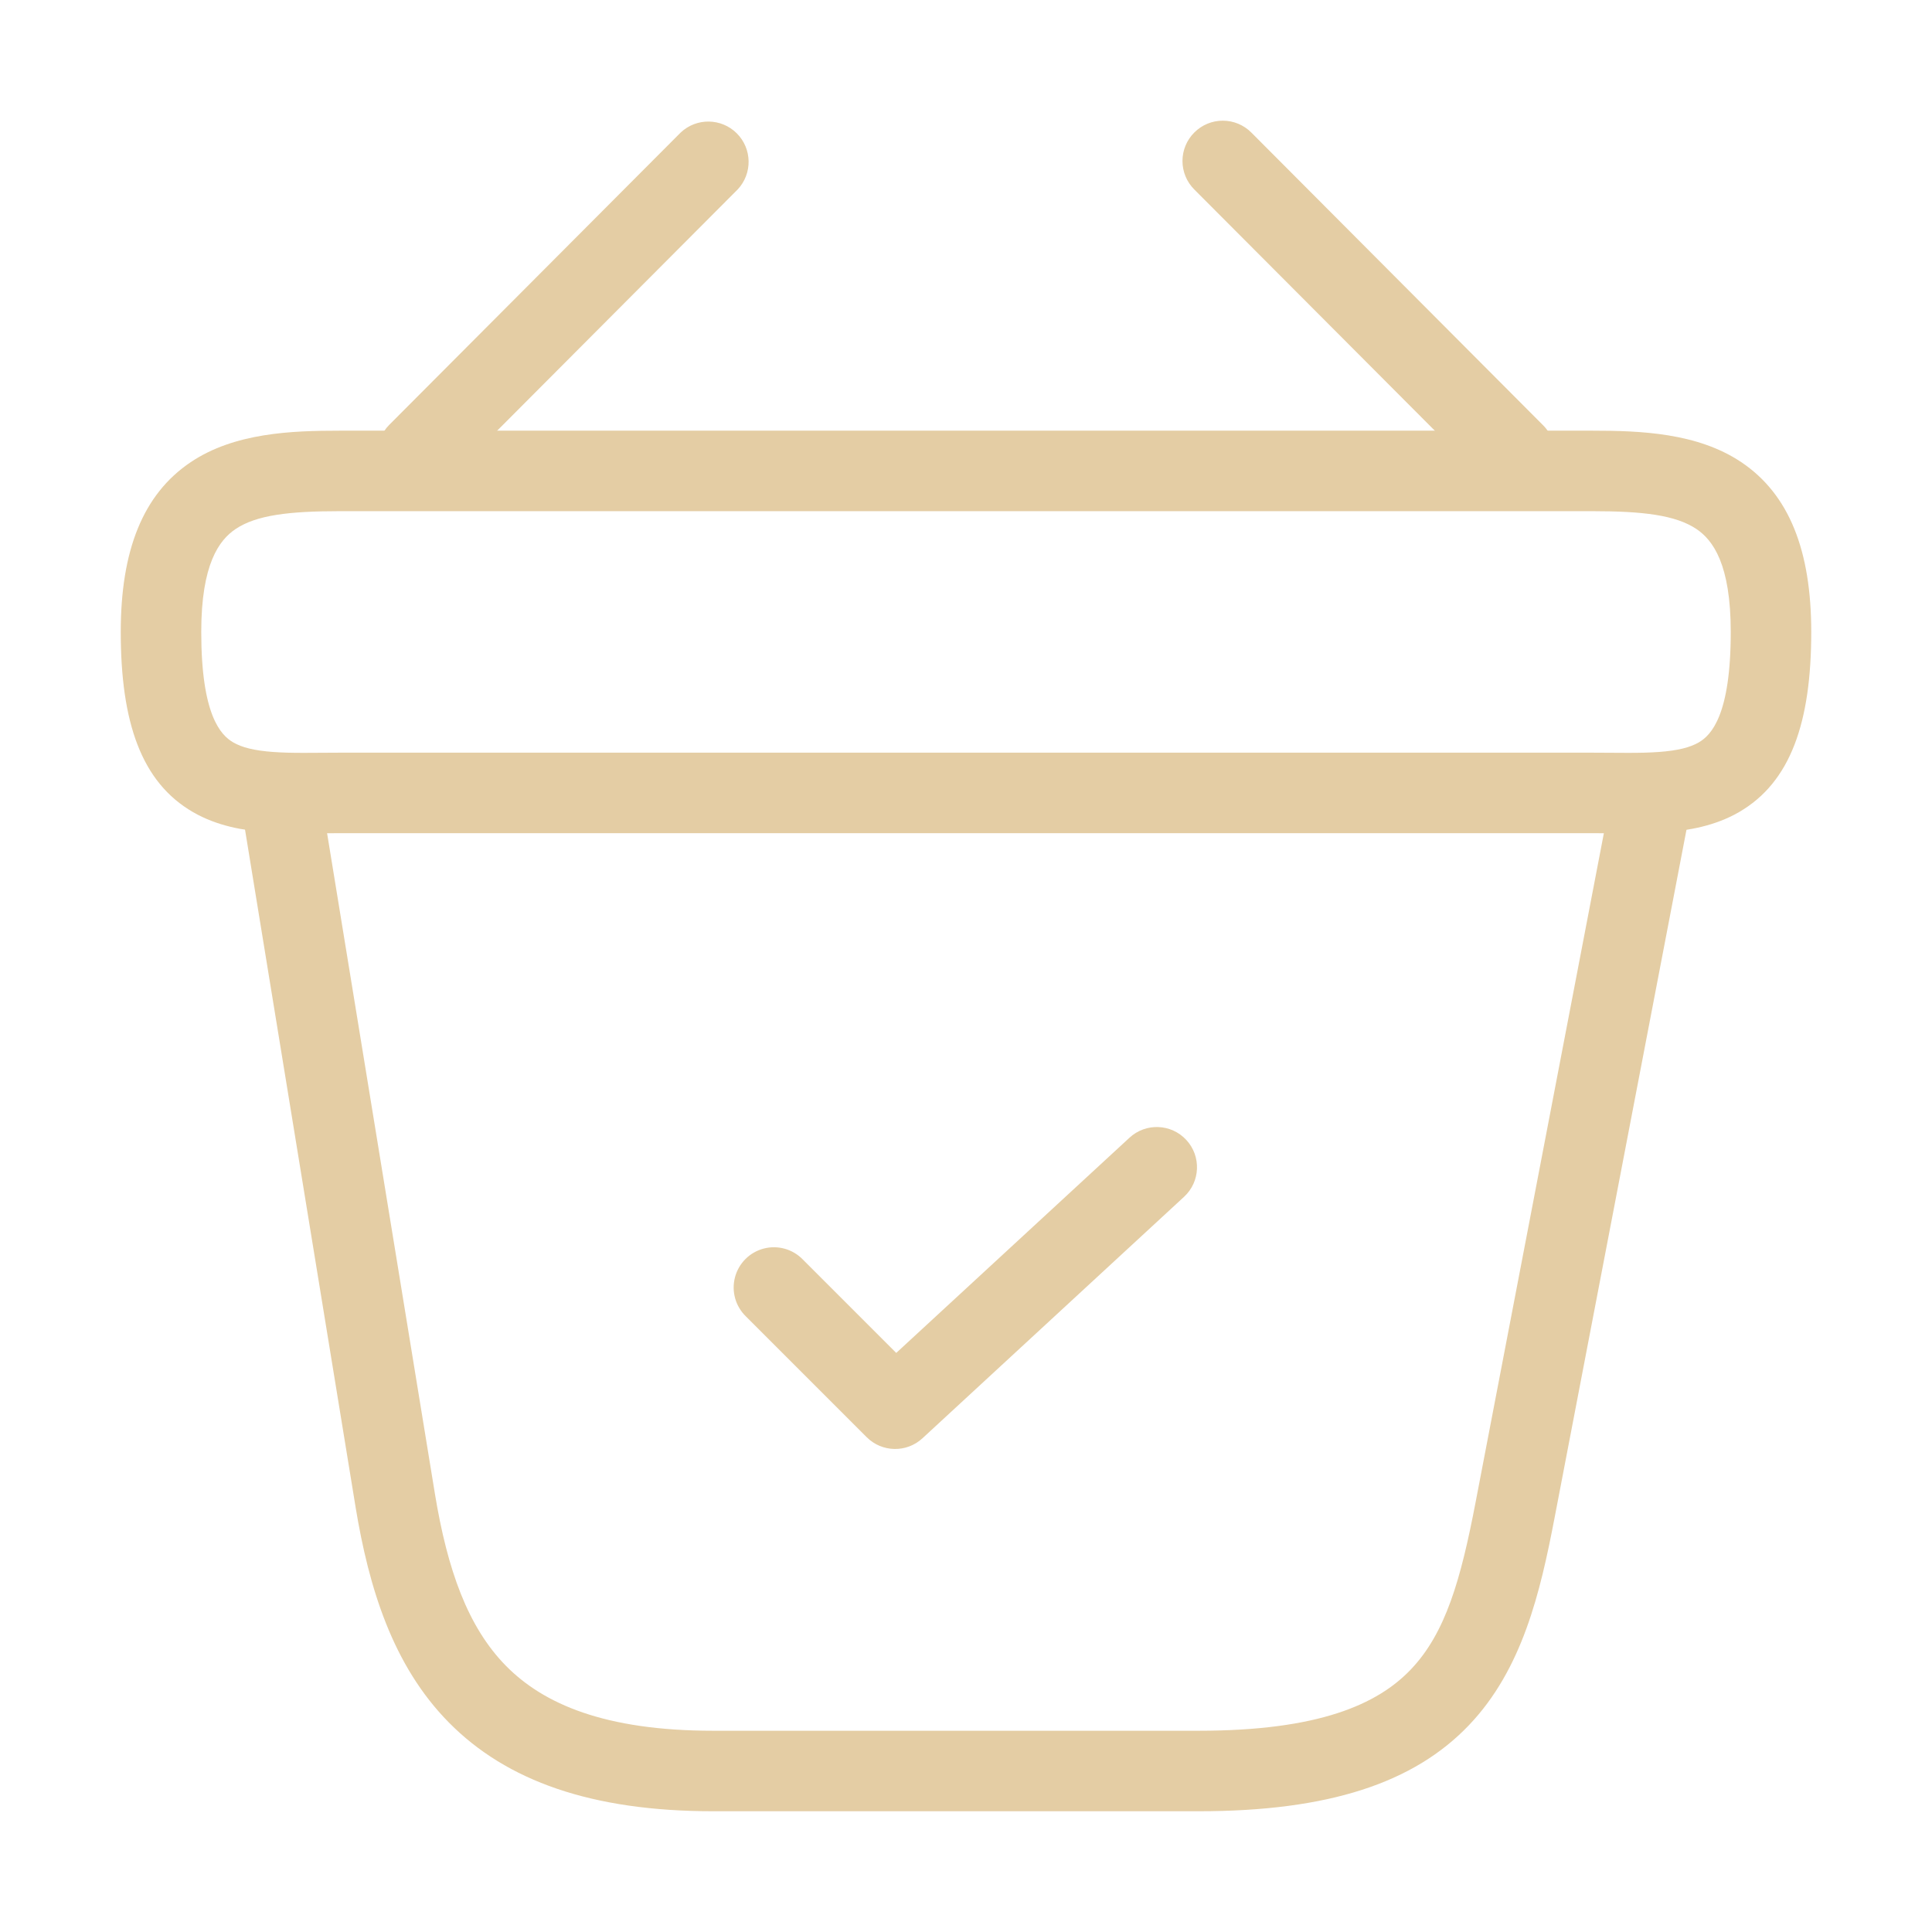
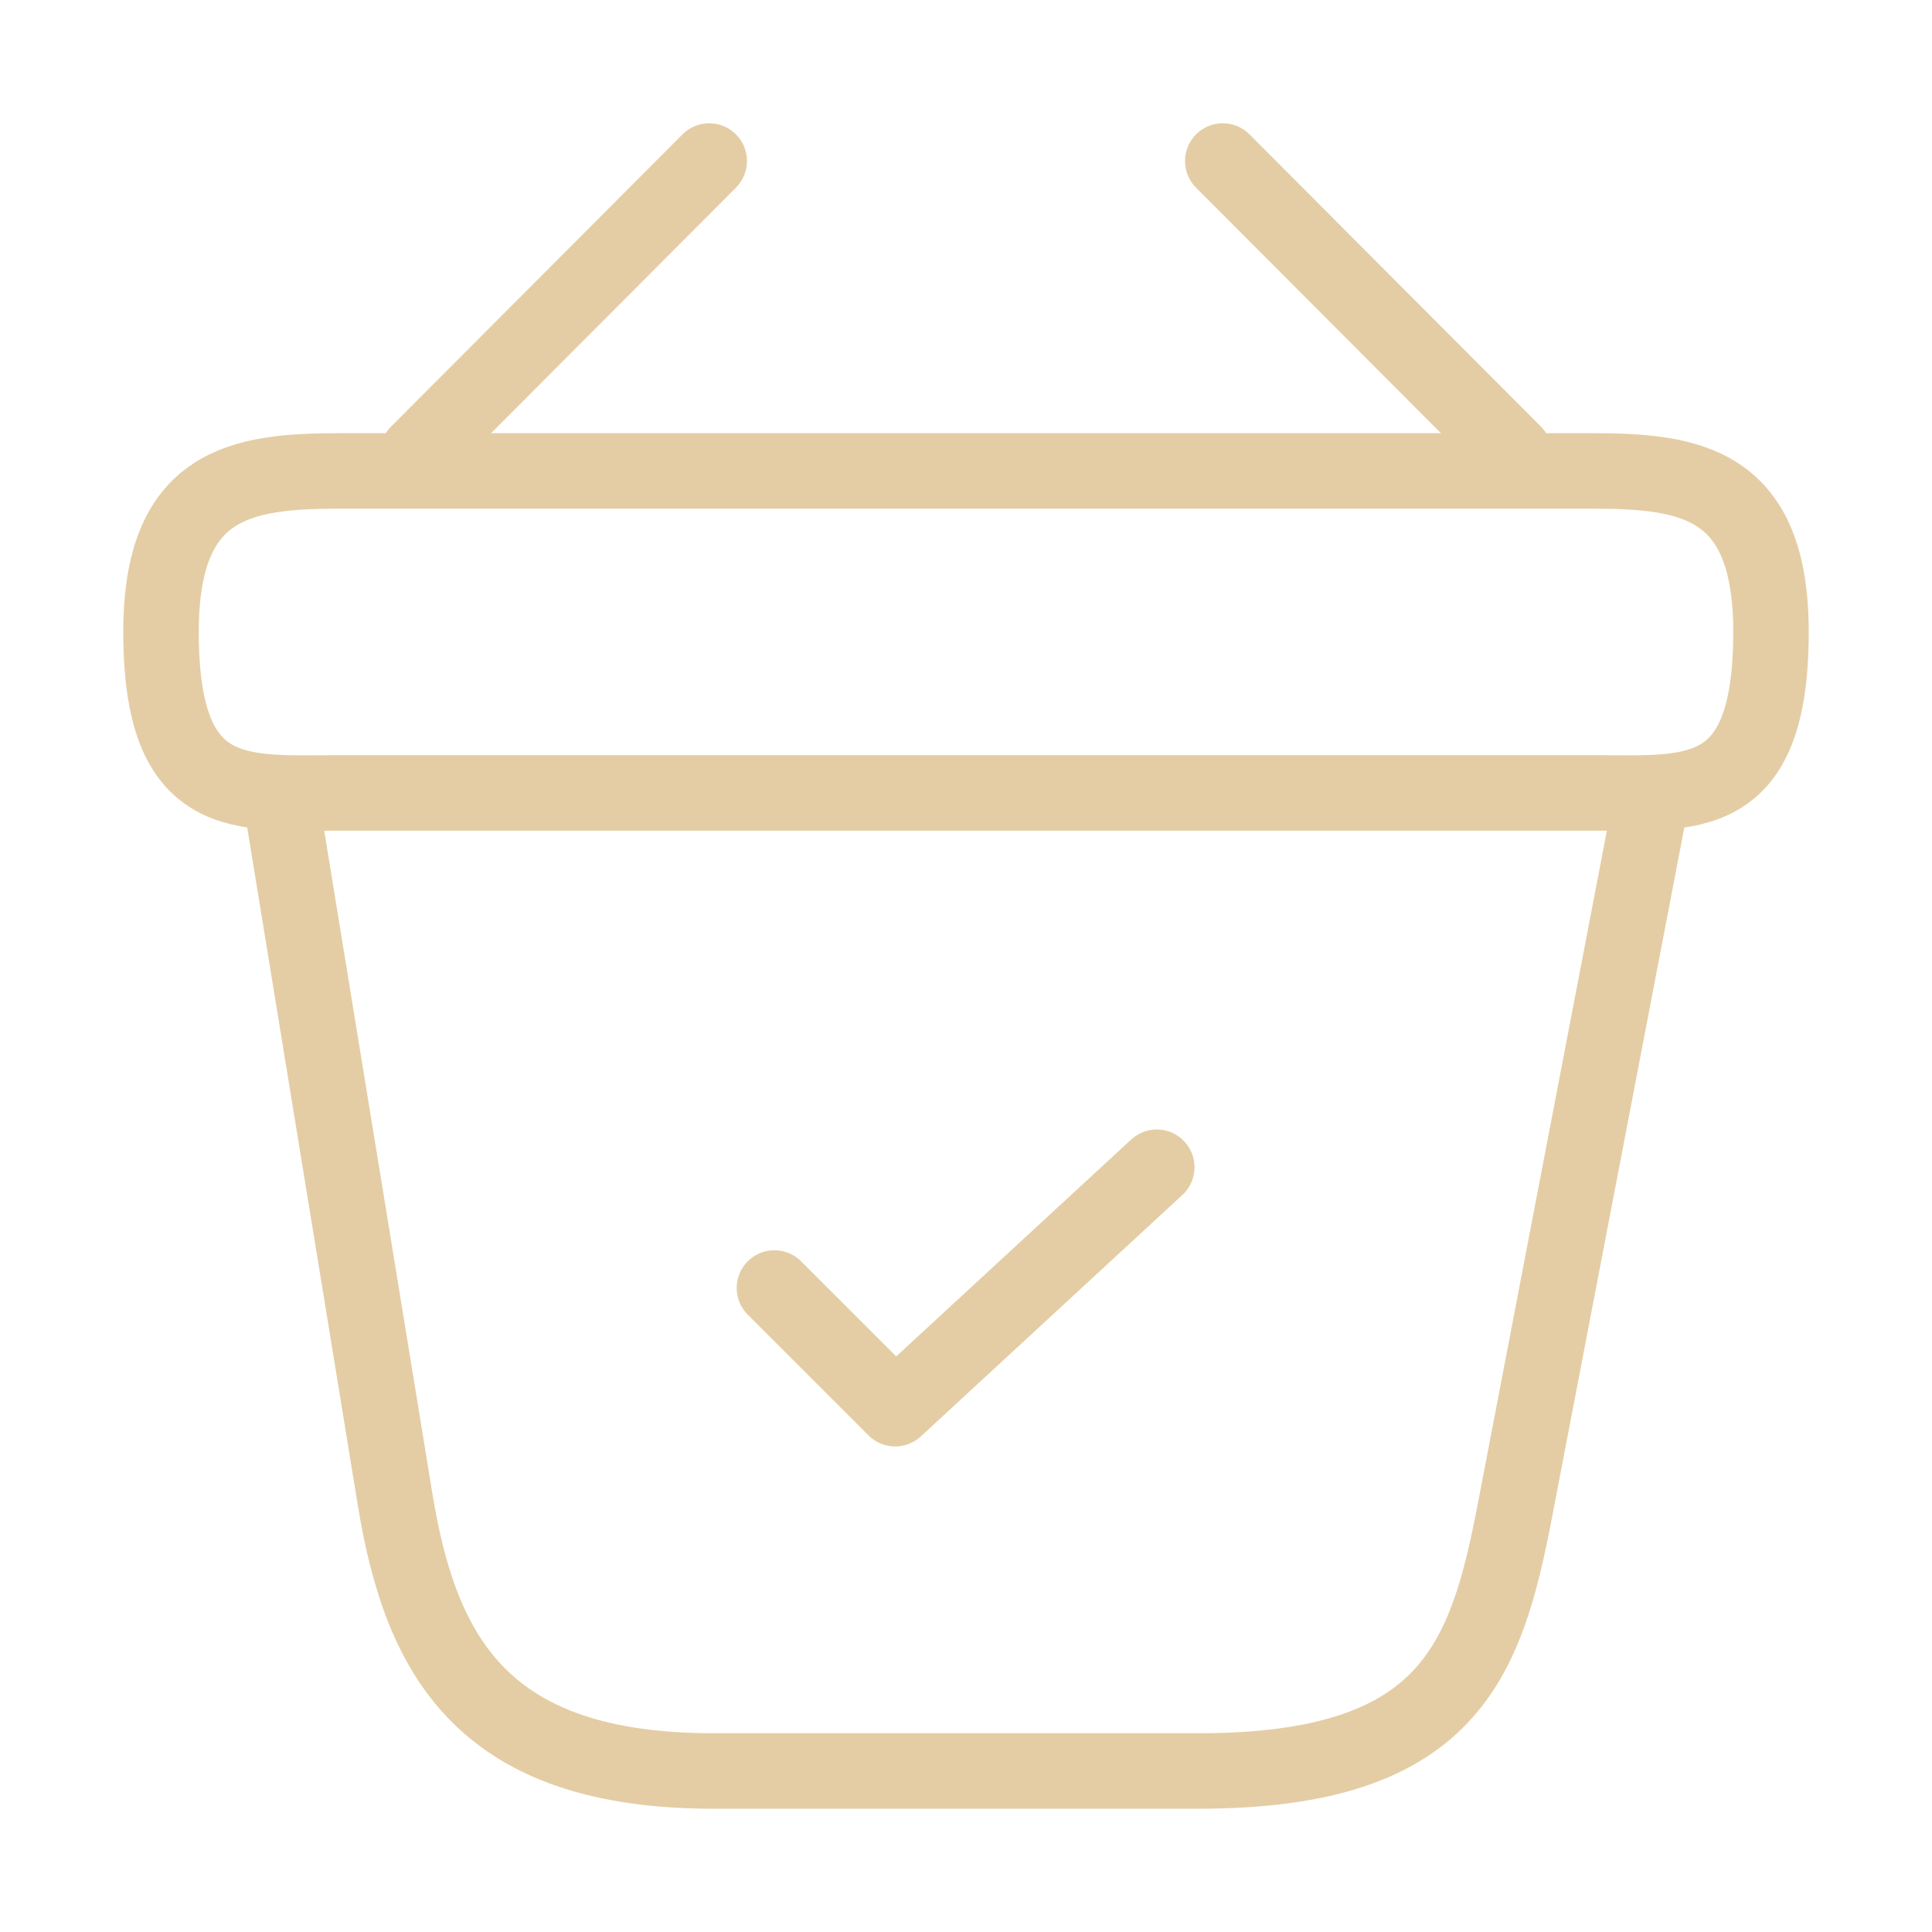
- <svg xmlns="http://www.w3.org/2000/svg" width="48" height="48" fill="none" viewBox="0 0 48 48">
-   <path fill="#e4cda4" d="M28.062 28.266a.999.999 0 1 1 1.356 1.468l-6.5 6a1 1 0 0 1-1.385-.027l-3-3a1 1 0 1 1 1.414-1.414l2.32 2.32zM16.911 3.293a1.001 1.001 0 0 1 1.416 1.414l-7.238 7.26a1 1 0 0 1-1.418-1.412zm12.762-.002a1 1 0 0 1 1.416.002l7.238 7.262a1 1 0 1 1-1.416 1.412l-7.24-7.26a1 1 0 0 1 .002-1.416" />
-   <path fill="#e4cda4" d="M43 15.7c0-1.685-.444-2.282-.853-2.557-.517-.346-1.326-.443-2.587-.443H8.44c-1.26 0-2.07.097-2.586.443-.41.275-.854.872-.854 2.557 0 2.059.48 2.564.797 2.746.211.122.515.202.984.236.483.036.997.018 1.658.018H39.56c.662 0 1.176.018 1.659-.018.469-.034.773-.114.984-.236.316-.182.797-.687.797-2.746m2 0c0 2.241-.51 3.736-1.799 4.479-.59.34-1.242.454-1.836.498-.58.042-1.237.023-1.805.023H8.44c-.568 0-1.225.02-1.805-.023-.594-.044-1.246-.158-1.836-.498C3.509 19.436 3 17.94 3 15.7c0-2.014.545-3.418 1.74-4.219 1.088-.729 2.5-.781 3.7-.781h31.12c1.2 0 2.612.053 3.7.781 1.195.801 1.74 2.205 1.74 4.219" />
-   <path fill="#e4cda4" d="M41.188 19.018a1 1 0 0 1 .794 1.17l-3.359 17.521c-.356 1.858-.801 3.763-2.127 5.152C35.128 44.295 33.014 45 29.78 45H17.721c-3.023 0-5.136-.754-6.567-2.203-1.402-1.42-1.99-3.355-2.32-5.354v-.002l-2.82-17.28a1 1 0 0 1 1.972-.321l2.82 17.277c.31 1.88.813 3.306 1.77 4.276.93.94 2.447 1.607 5.145 1.607h12.058c2.984 0 4.443-.654 5.27-1.52.87-.91 1.245-2.246 1.61-4.148l3.359-17.52a1 1 0 0 1 1.17-.794" />
+ <svg xmlns="http://www.w3.org/2000/svg" width="32" height="32" fill="none" viewBox="0 0 32 32">
+   <path stroke="#e4cda4" stroke-linecap="round" stroke-linejoin="round" stroke-width="1.25" d="m12.827 21.333 2 2 4.333-4" />
+   <path stroke="#e4cda4" stroke-linecap="round" stroke-linejoin="round" stroke-miterlimit="10" stroke-width="1.25" d="M11.747 2.667 6.92 7.507M20.253 2.667l4.827 4.84" />
+   <path stroke="#e4cda4" stroke-width="1.25" d="M2.667 10.467C2.667 8 3.987 7.8 5.627 7.8h20.746c1.64 0 2.96.2 2.96 2.667 0 2.866-1.32 2.666-2.96 2.666H5.627c-1.64 0-2.96.2-2.96-2.666Z" />
+   <path stroke="#e4cda4" stroke-linecap="round" stroke-width="1.25" d="m4.667 13.333 1.88 11.52c.426 2.587 1.453 4.48 5.266 4.48h8.04c4.147 0 4.76-1.813 5.24-4.32l2.24-11.68" />
</svg>
